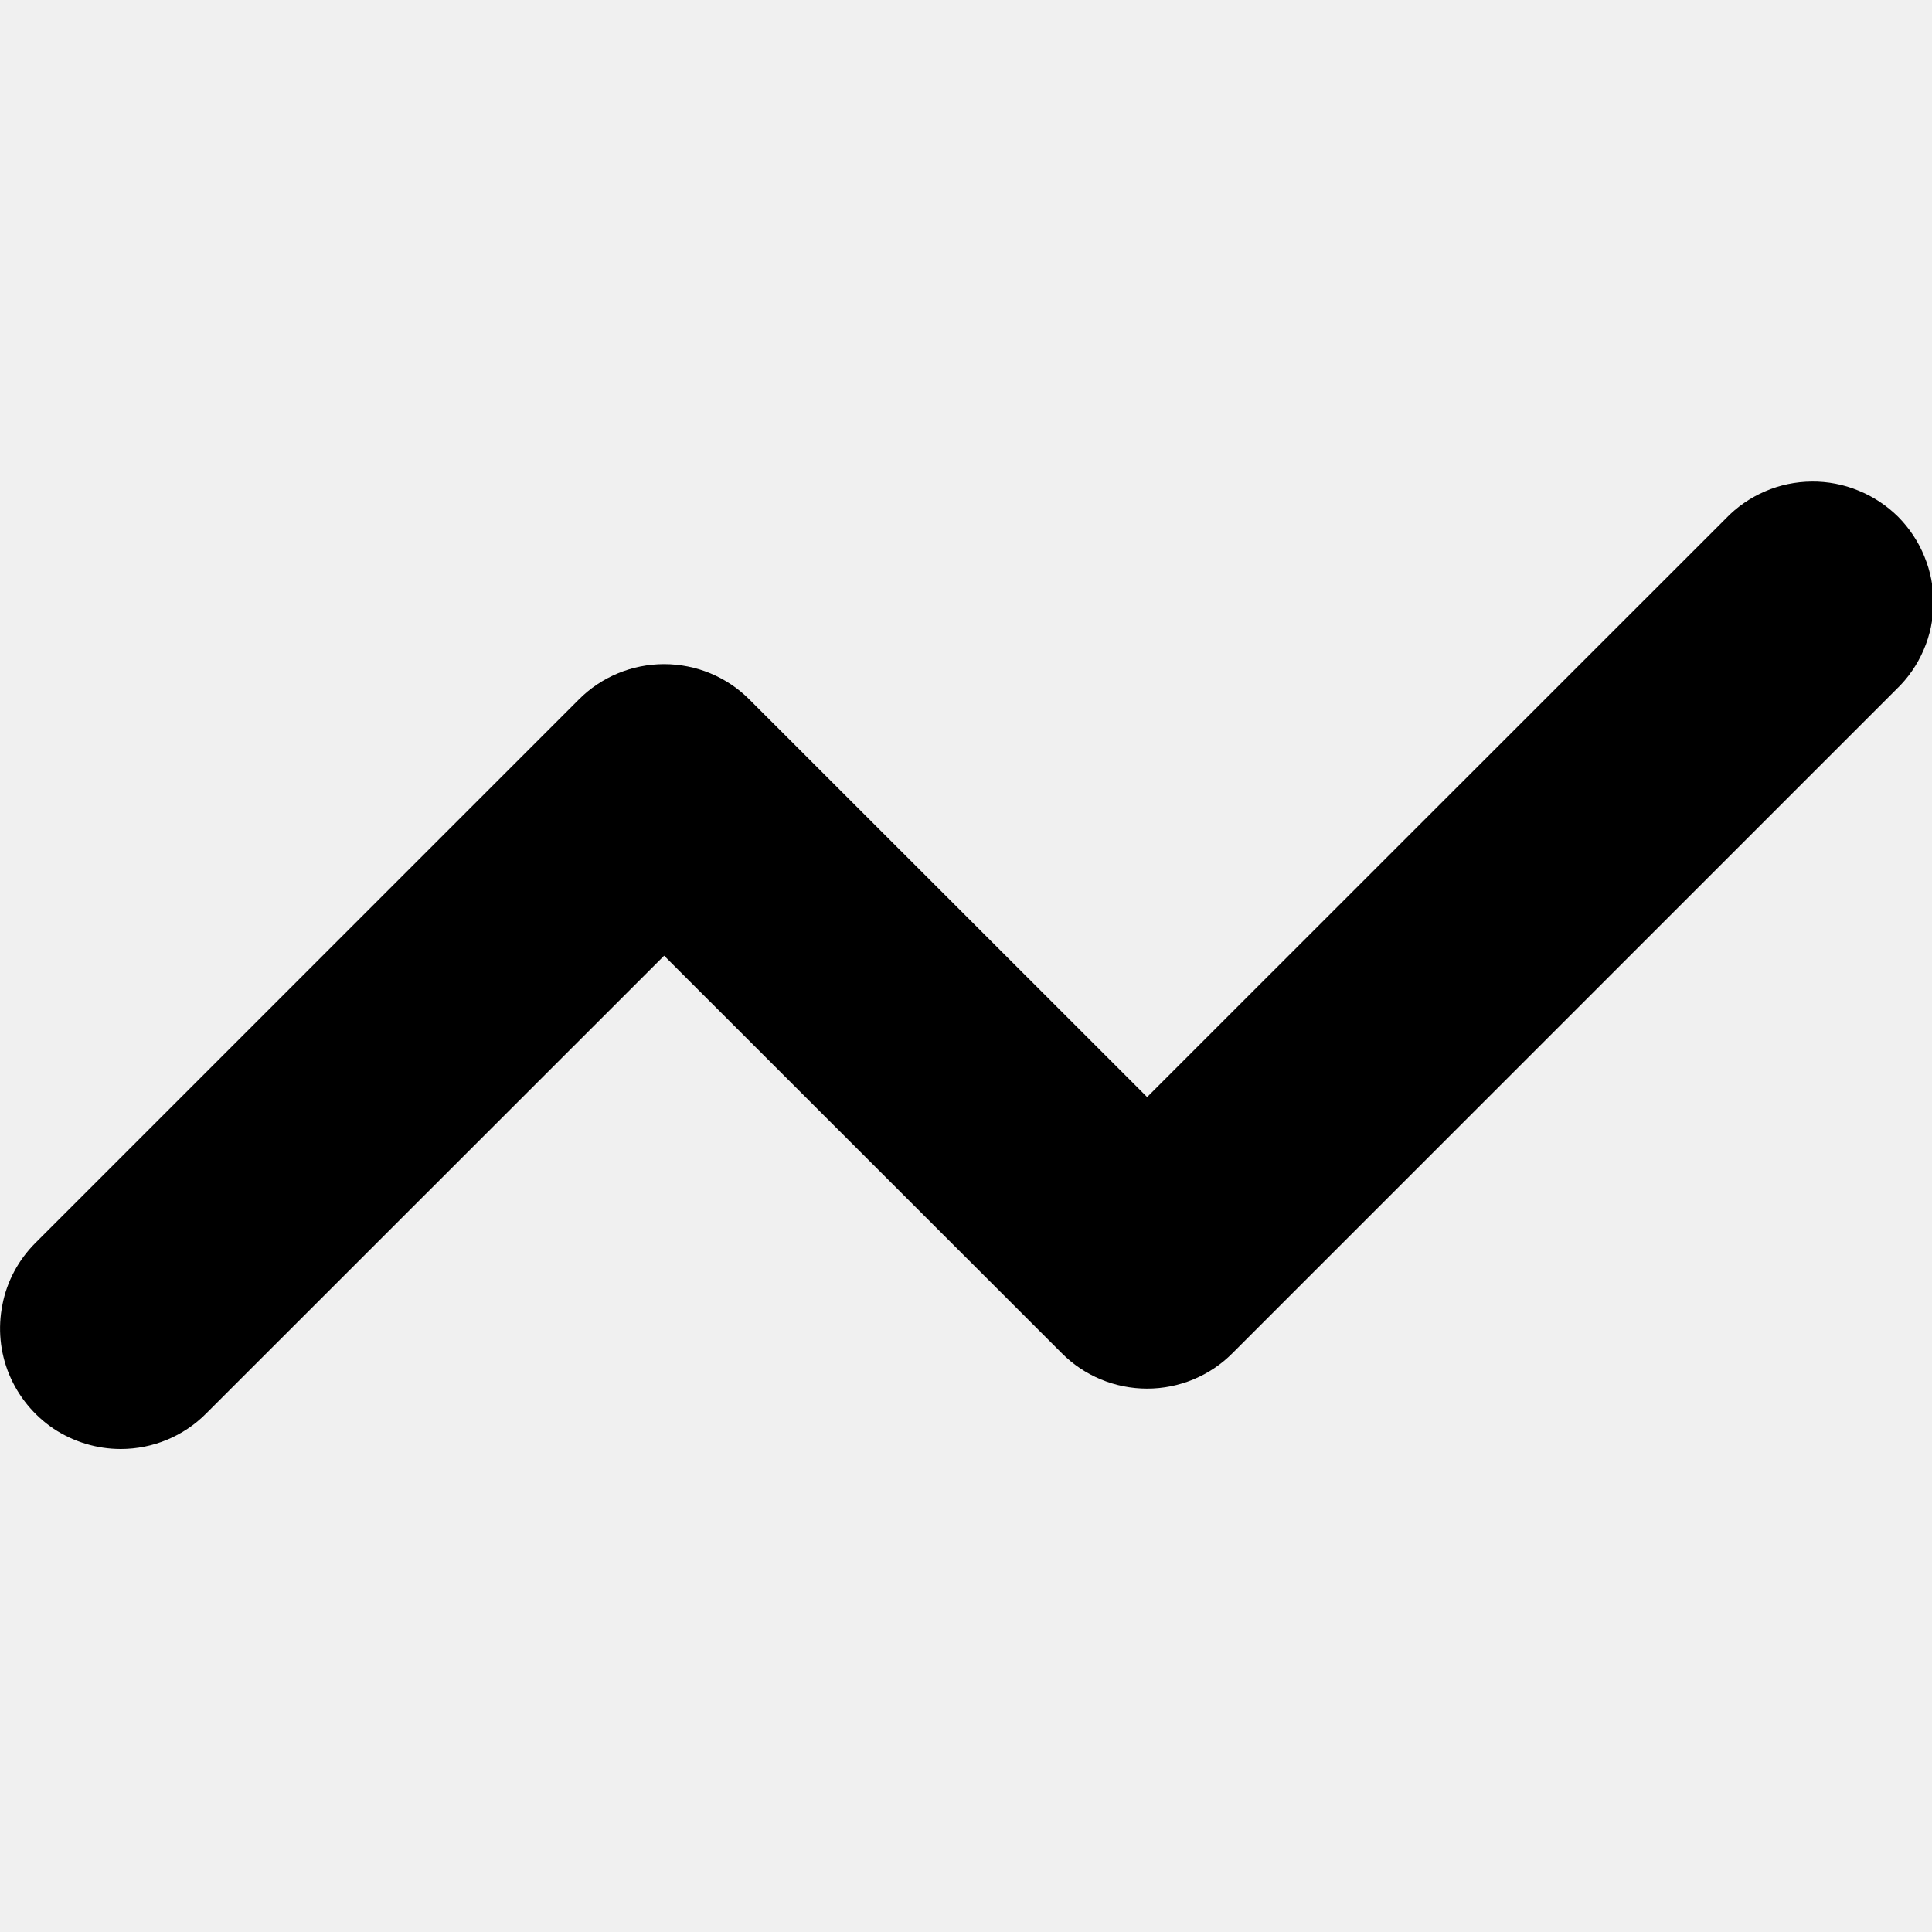
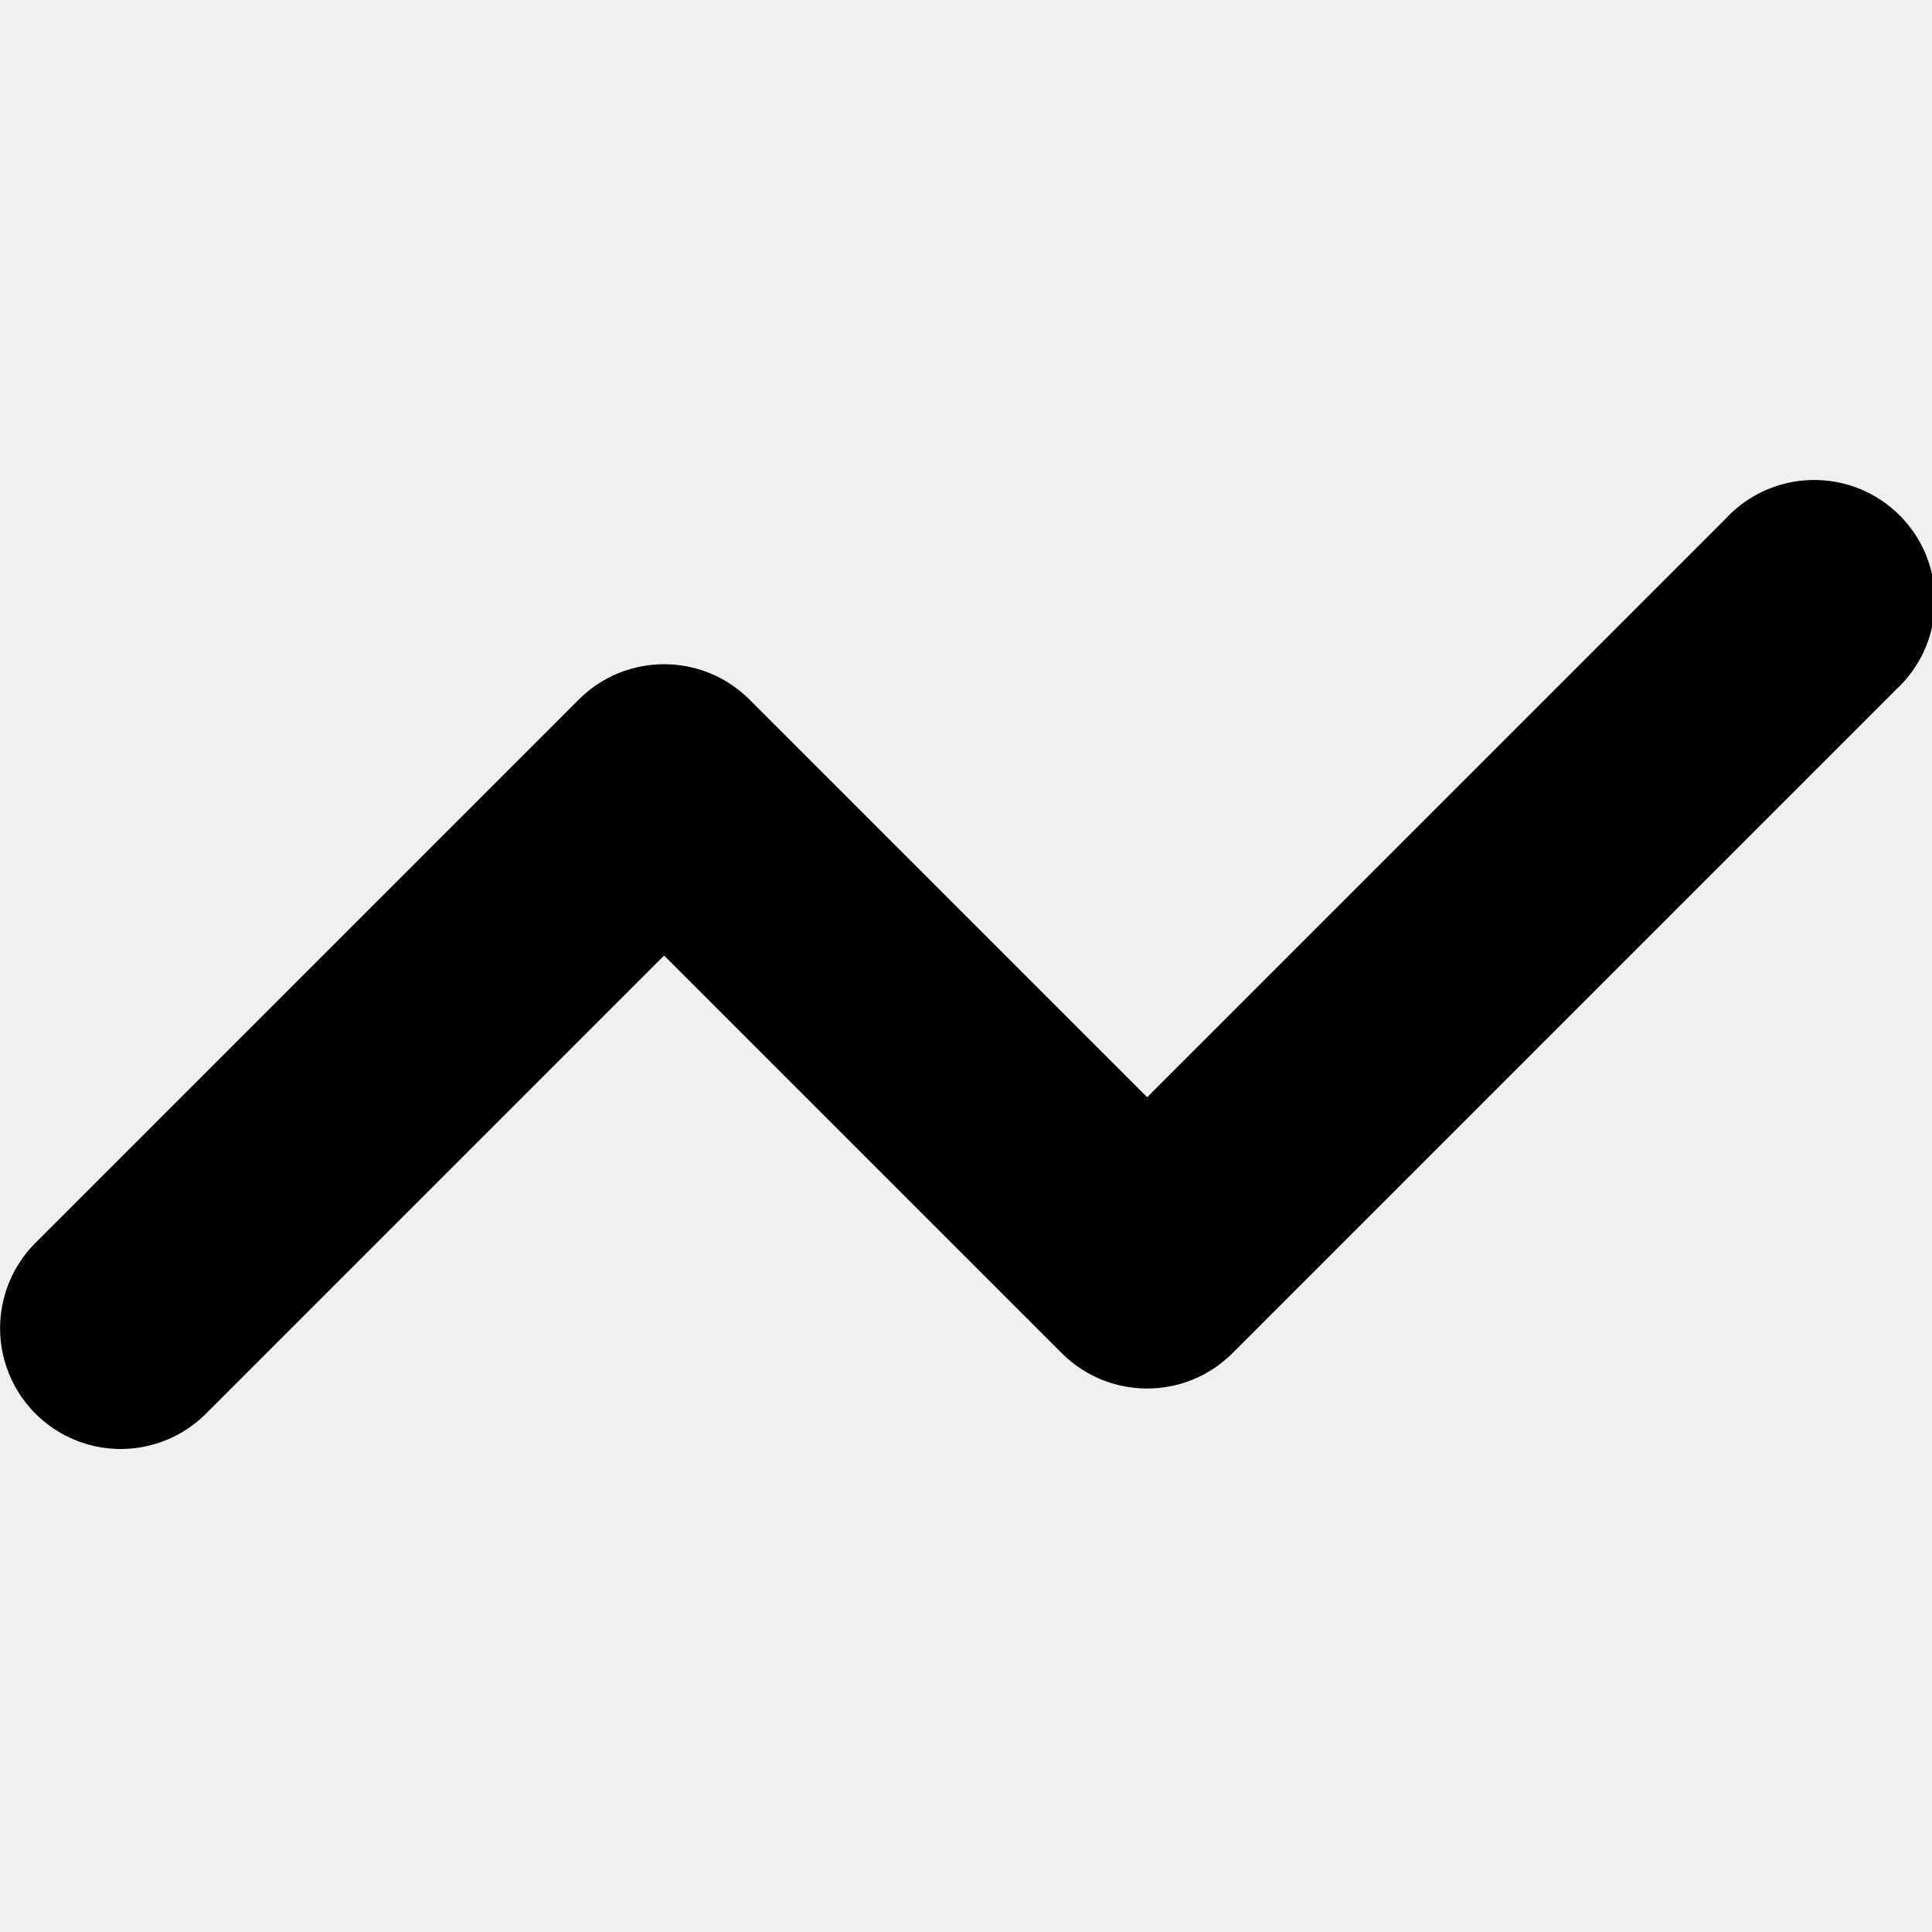
- <svg xmlns="http://www.w3.org/2000/svg" width="12" height="12" viewBox="0 0 12 12" fill="none">
-   <g clip-path="url(#clip0_1457_845)">
-     <path d="M0.75 9C0.602 9 0.457 8.956 0.333 8.874C0.21 8.791 0.114 8.674 0.057 8.537C0 8.4 -0.014 8.249 0.015 8.104C0.043 7.958 0.115 7.825 0.22 7.72L3.595 4.345C3.735 4.204 3.926 4.125 4.125 4.125C4.324 4.125 4.515 4.204 4.655 4.345L7.125 6.814L10.72 3.22C10.789 3.148 10.872 3.091 10.963 3.052C11.055 3.012 11.153 2.992 11.253 2.991C11.352 2.99 11.451 3.009 11.543 3.047C11.635 3.084 11.719 3.14 11.79 3.21C11.86 3.281 11.916 3.365 11.953 3.457C11.991 3.549 12.01 3.648 12.009 3.747C12.008 3.847 11.988 3.945 11.948 4.037C11.909 4.128 11.852 4.211 11.78 4.28L7.655 8.405C7.515 8.546 7.324 8.625 7.125 8.625C6.926 8.625 6.735 8.546 6.595 8.405L4.125 5.936L1.28 8.78C1.14 8.921 0.949 9 0.75 9Z" fill="black" />
+ <svg xmlns="http://www.w3.org/2000/svg" width="12" height="12" viewBox="0 0 12 12">
+   <g clip-path="url(#a)">
+     <path d="M.75 9a.75.75 0 0 1-.53-1.28l3.375-3.375a.75.75 0 0 1 1.06 0l2.47 2.47L10.72 3.22a.75.75 0 1 1 1.06 1.06L7.655 8.405a.75.75 0 0 1-1.06 0l-2.47-2.47L1.28 8.78A.75.75 0 0 1 .75 9Z" />
  </g>
  <defs>
-     <clipPath id="clip0_1457_845">
-       <rect width="12" height="12" fill="white" />
+     <clipPath id="a">
+       <path fill="#fff" d="M0 0h12v12H0z" />
    </clipPath>
  </defs>
</svg>
